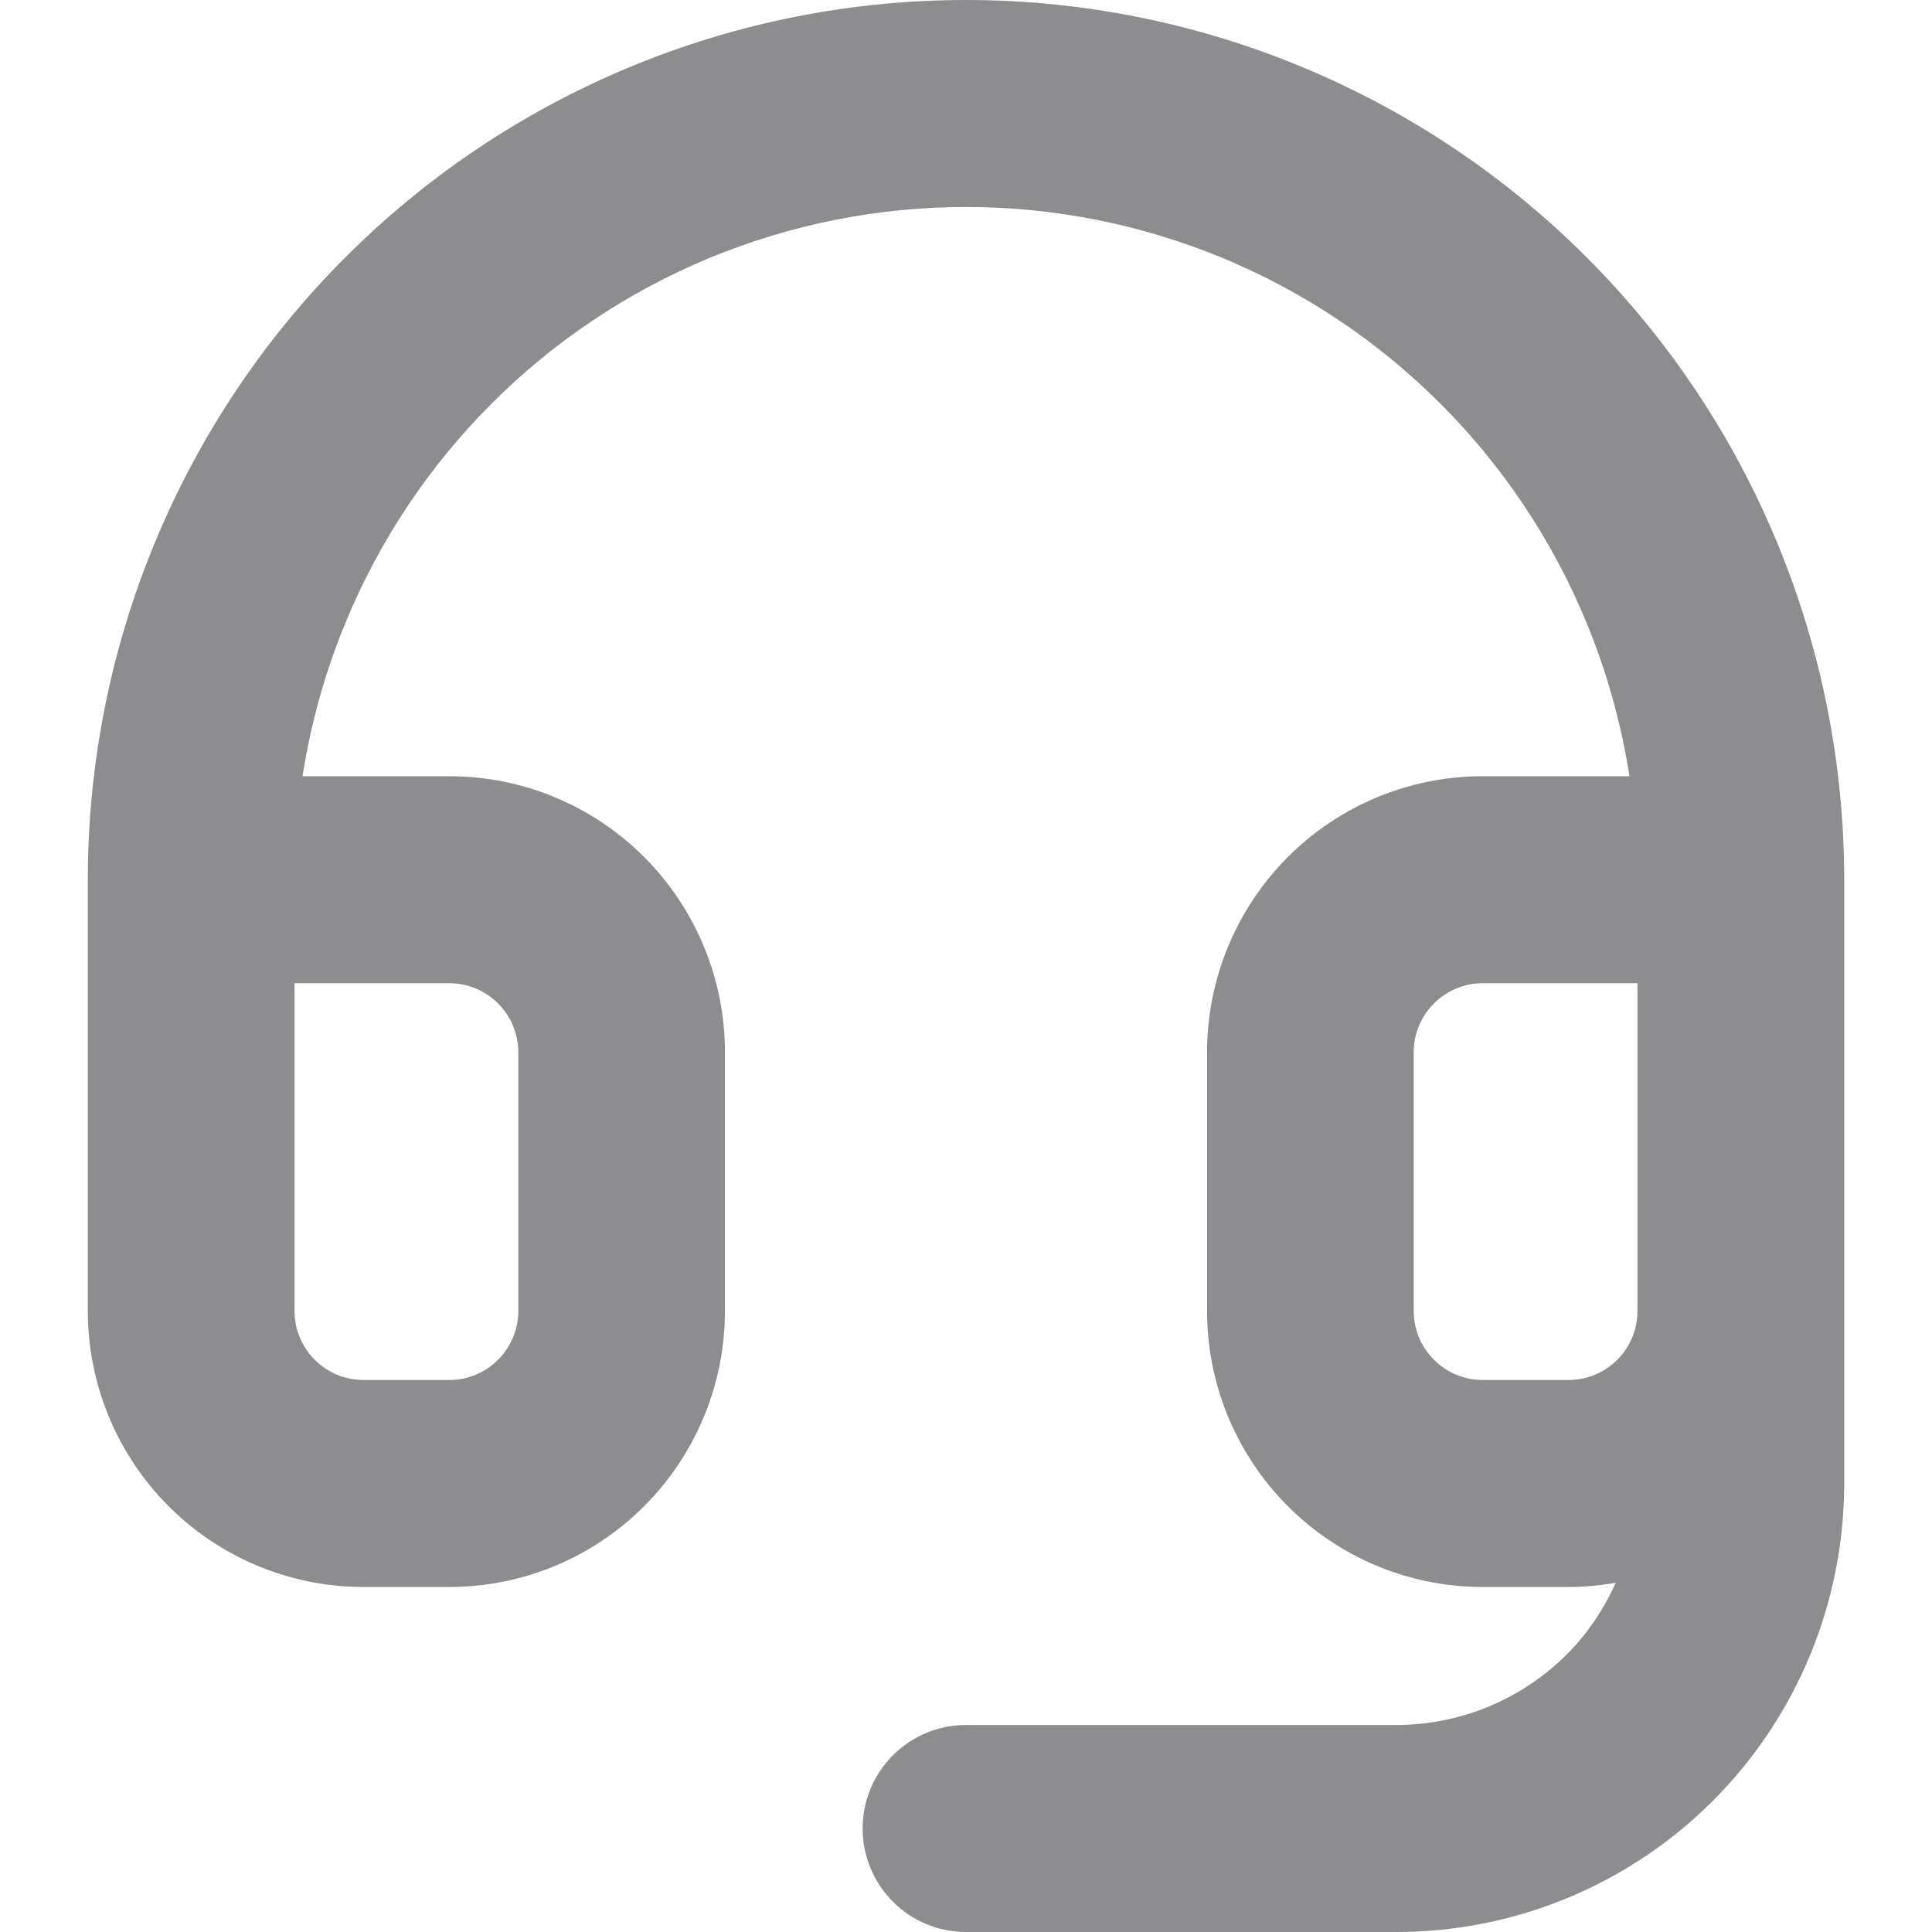
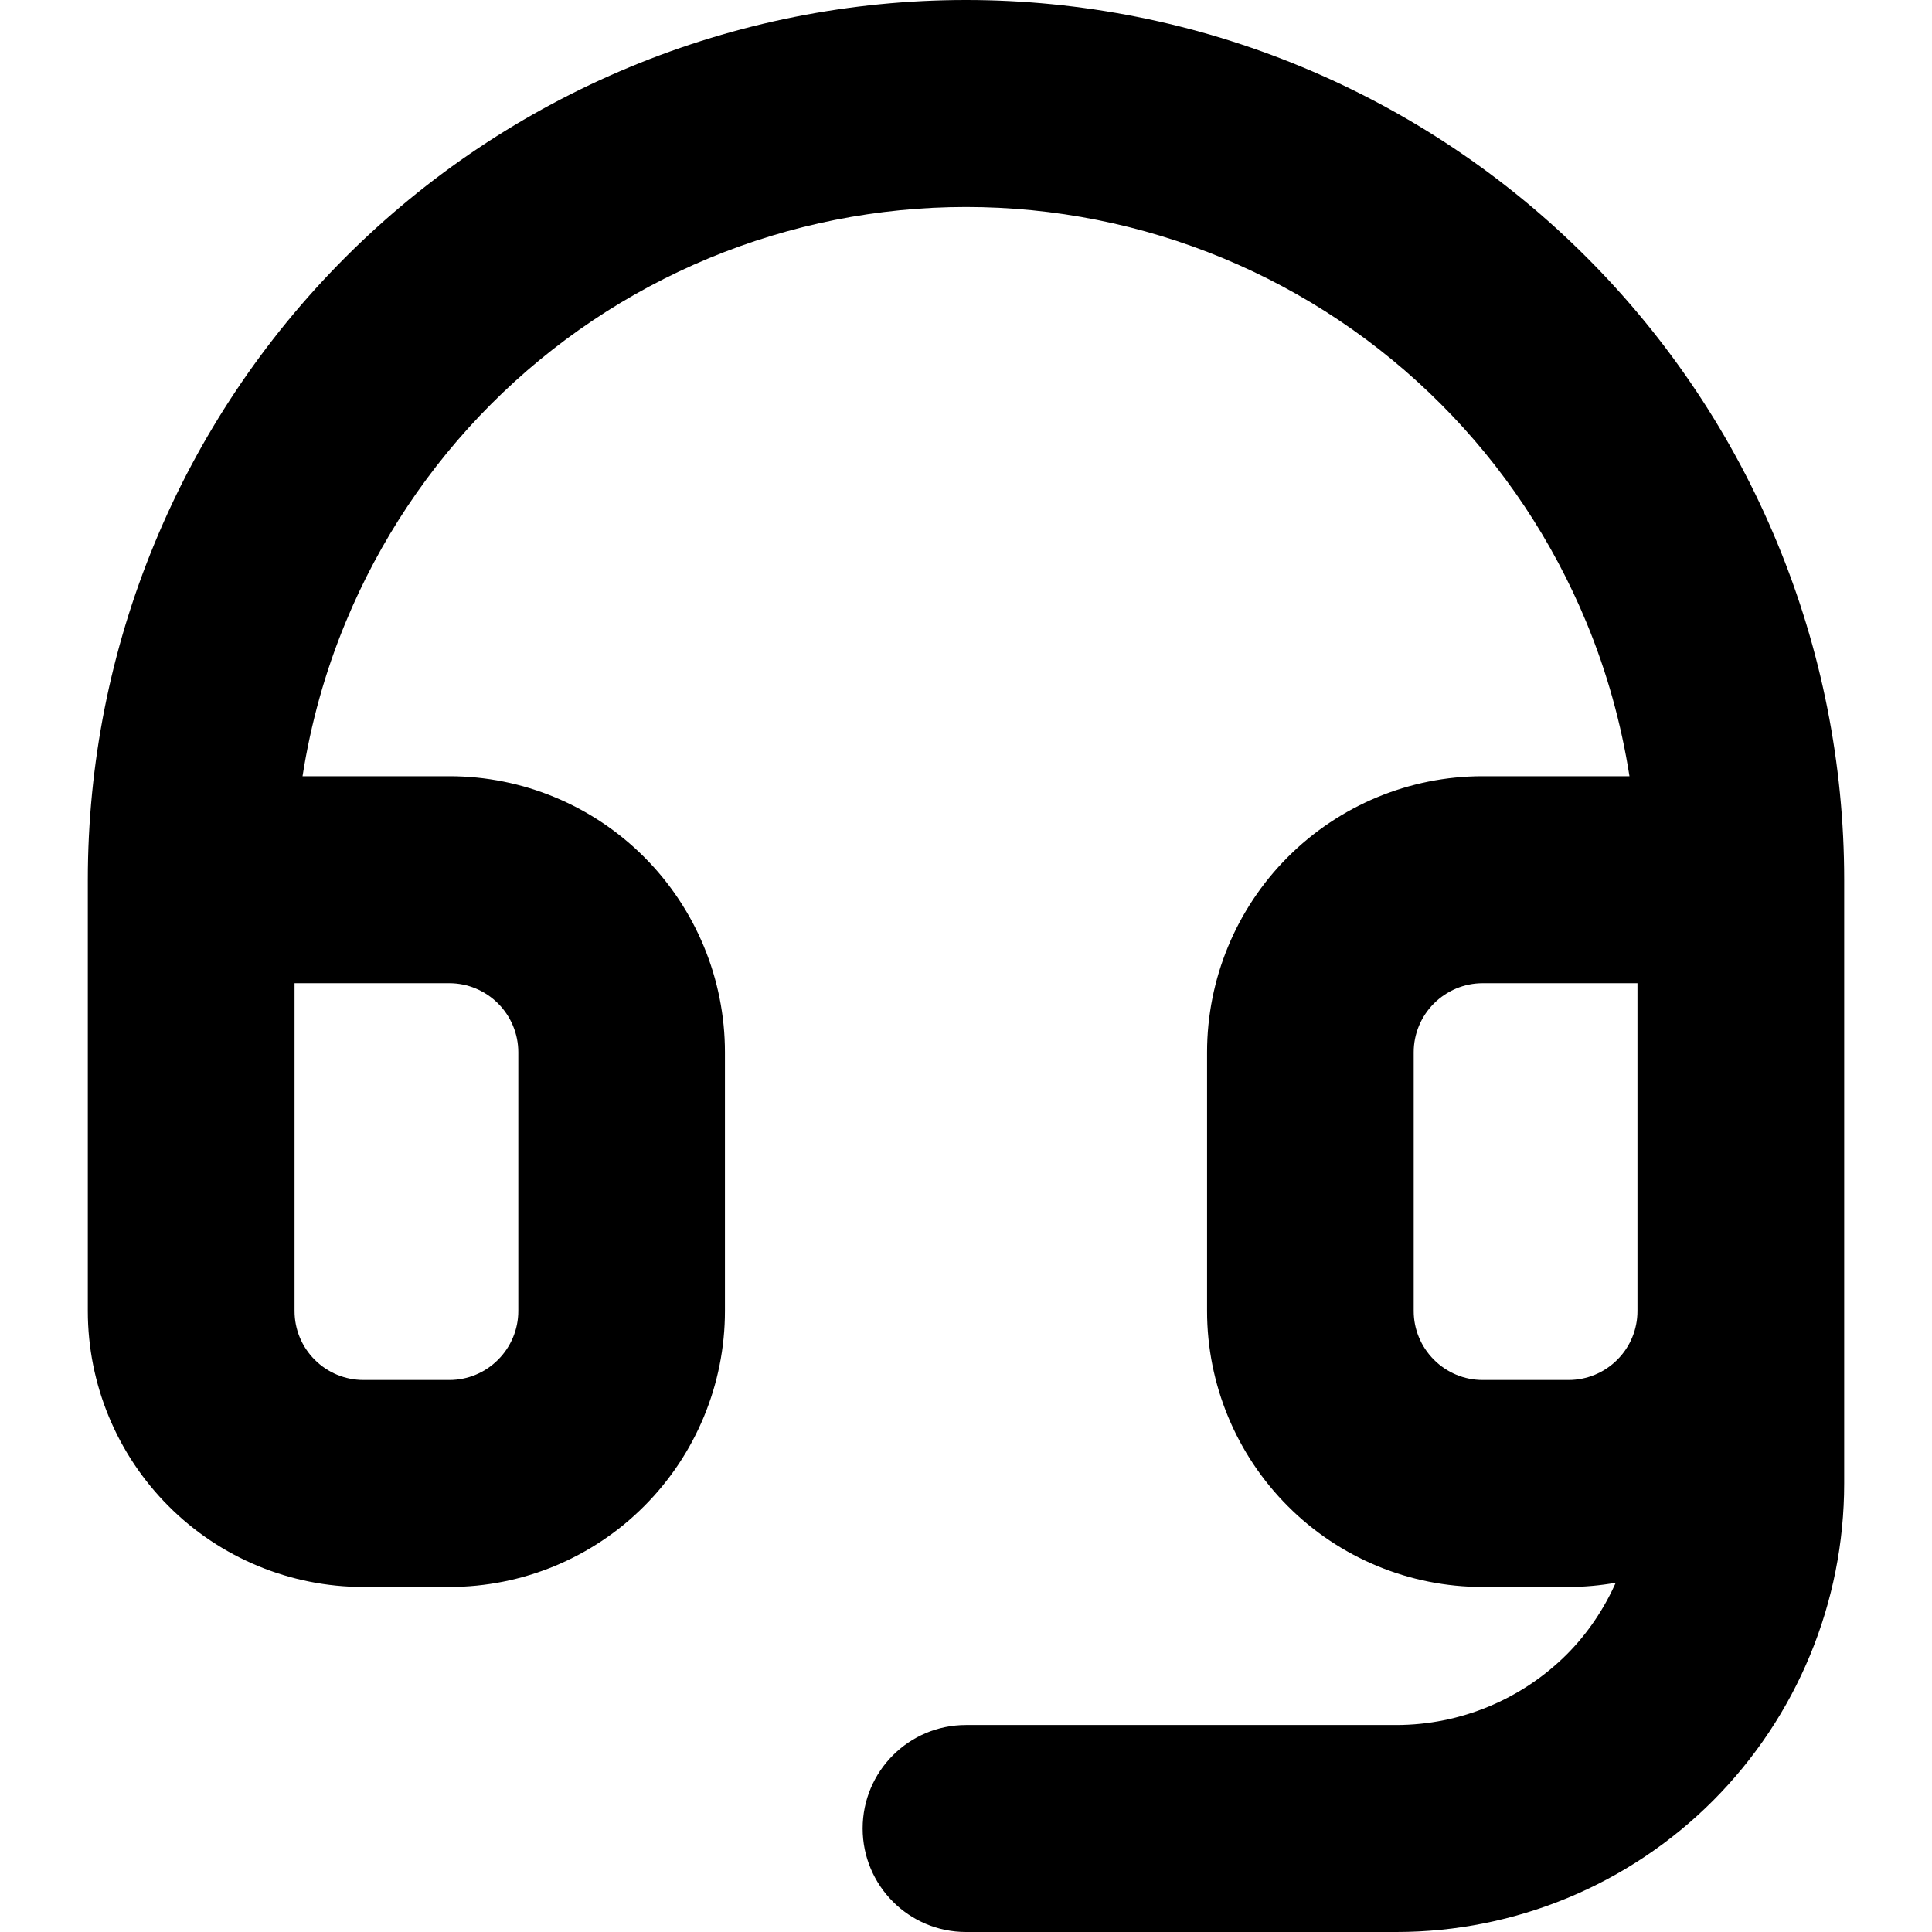
<svg xmlns="http://www.w3.org/2000/svg" width="22" height="22" viewBox="0 0 22 22" fill="none">
-   <path fill-rule="evenodd" clip-rule="evenodd" d="M11 0C12.313 0 13.614 0.259 14.827 0.763C16.04 1.266 17.143 2.004 18.071 2.934C19 3.864 19.737 4.969 20.239 6.185C20.742 7.4 21 8.702 21 10.018V16.893C21 18.247 20.463 19.546 19.507 20.504C18.551 21.462 17.254 22 15.902 22H11C10.35 22 9.823 21.472 9.823 20.821C9.823 20.17 10.35 19.643 11 19.643H15.902C16.63 19.642 17.328 19.352 17.843 18.837C18.079 18.6 18.264 18.323 18.399 18.023C18.223 18.054 18.044 18.071 17.862 18.071H16.882C16.05 18.071 15.252 17.74 14.664 17.15C14.076 16.561 13.745 15.762 13.745 14.929V11.982C13.745 11.149 14.076 10.349 14.664 9.76C15.252 9.171 16.05 8.839 16.882 8.839H18.555C18.461 8.239 18.298 7.65 18.064 7.086C17.68 6.157 17.117 5.312 16.407 4.601C15.697 3.889 14.854 3.325 13.927 2.94C12.999 2.555 12.004 2.357 11 2.357C9.996 2.357 9.001 2.555 8.073 2.94C7.146 3.325 6.303 3.889 5.593 4.601C4.883 5.312 4.32 6.157 3.936 7.086C3.702 7.65 3.539 8.239 3.445 8.839H5.118C5.95 8.839 6.748 9.171 7.336 9.76C7.924 10.349 8.255 11.149 8.255 11.982V14.929C8.255 15.762 7.924 16.561 7.336 17.15C6.748 17.74 5.95 18.071 5.118 18.071H4.138C3.306 18.071 2.507 17.74 1.919 17.15C1.331 16.561 1 15.762 1 14.929V10.018C1 8.702 1.258 7.4 1.761 6.185C2.263 4.969 3 3.864 3.929 2.934C4.857 2.004 5.96 1.266 7.173 0.763C8.386 0.259 9.687 0 11 0ZM3.354 14.929C3.354 15.137 3.436 15.336 3.583 15.483C3.73 15.631 3.93 15.714 4.138 15.714H5.118C5.326 15.714 5.525 15.631 5.672 15.483C5.819 15.336 5.902 15.137 5.902 14.929V11.982C5.902 11.774 5.819 11.574 5.672 11.427C5.525 11.28 5.326 11.196 5.118 11.196H3.354V14.929ZM16.882 11.196C16.674 11.196 16.475 11.28 16.328 11.427C16.181 11.574 16.098 11.774 16.098 11.982V14.929C16.098 15.137 16.181 15.336 16.328 15.483C16.475 15.631 16.674 15.714 16.882 15.714H17.862C18.07 15.714 18.27 15.631 18.417 15.483C18.564 15.336 18.646 15.137 18.646 14.929V11.196H16.882Z" fill="#8D8C8F" />
+   <path fill-rule="evenodd" clip-rule="evenodd" d="M11 0C12.313 0 13.614 0.259 14.827 0.763C16.04 1.266 17.143 2.004 18.071 2.934C19 3.864 19.737 4.969 20.239 6.185C20.742 7.4 21 8.702 21 10.018V16.893C21 18.247 20.463 19.546 19.507 20.504C18.551 21.462 17.254 22 15.902 22H11C10.35 22 9.823 21.472 9.823 20.821C9.823 20.17 10.35 19.643 11 19.643H15.902C16.63 19.642 17.328 19.352 17.843 18.837C18.079 18.6 18.264 18.323 18.399 18.023C18.223 18.054 18.044 18.071 17.862 18.071H16.882C16.05 18.071 15.252 17.74 14.664 17.15C14.076 16.561 13.745 15.762 13.745 14.929V11.982C13.745 11.149 14.076 10.349 14.664 9.76C15.252 9.171 16.05 8.839 16.882 8.839H18.555C18.461 8.239 18.298 7.65 18.064 7.086C17.68 6.157 17.117 5.312 16.407 4.601C15.697 3.889 14.854 3.325 13.927 2.94C12.999 2.555 12.004 2.357 11 2.357C9.996 2.357 9.001 2.555 8.073 2.94C7.146 3.325 6.303 3.889 5.593 4.601C4.883 5.312 4.32 6.157 3.936 7.086C3.702 7.65 3.539 8.239 3.445 8.839H5.118C5.95 8.839 6.748 9.171 7.336 9.76C7.924 10.349 8.255 11.149 8.255 11.982V14.929C8.255 15.762 7.924 16.561 7.336 17.15C6.748 17.74 5.95 18.071 5.118 18.071H4.138C3.306 18.071 2.507 17.74 1.919 17.15C1.331 16.561 1 15.762 1 14.929V10.018C1 8.702 1.258 7.4 1.761 6.185C2.263 4.969 3 3.864 3.929 2.934C4.857 2.004 5.96 1.266 7.173 0.763C8.386 0.259 9.687 0 11 0ZM3.354 14.929C3.354 15.137 3.436 15.336 3.583 15.483C3.73 15.631 3.93 15.714 4.138 15.714H5.118C5.326 15.714 5.525 15.631 5.672 15.483C5.819 15.336 5.902 15.137 5.902 14.929V11.982C5.902 11.774 5.819 11.574 5.672 11.427C5.525 11.28 5.326 11.196 5.118 11.196H3.354V14.929ZM16.882 11.196C16.674 11.196 16.475 11.28 16.328 11.427C16.181 11.574 16.098 11.774 16.098 11.982V14.929C16.098 15.137 16.181 15.336 16.328 15.483C16.475 15.631 16.674 15.714 16.882 15.714H17.862C18.07 15.714 18.27 15.631 18.417 15.483C18.564 15.336 18.646 15.137 18.646 14.929V11.196H16.882Z" fill="currentColor" />
</svg>
